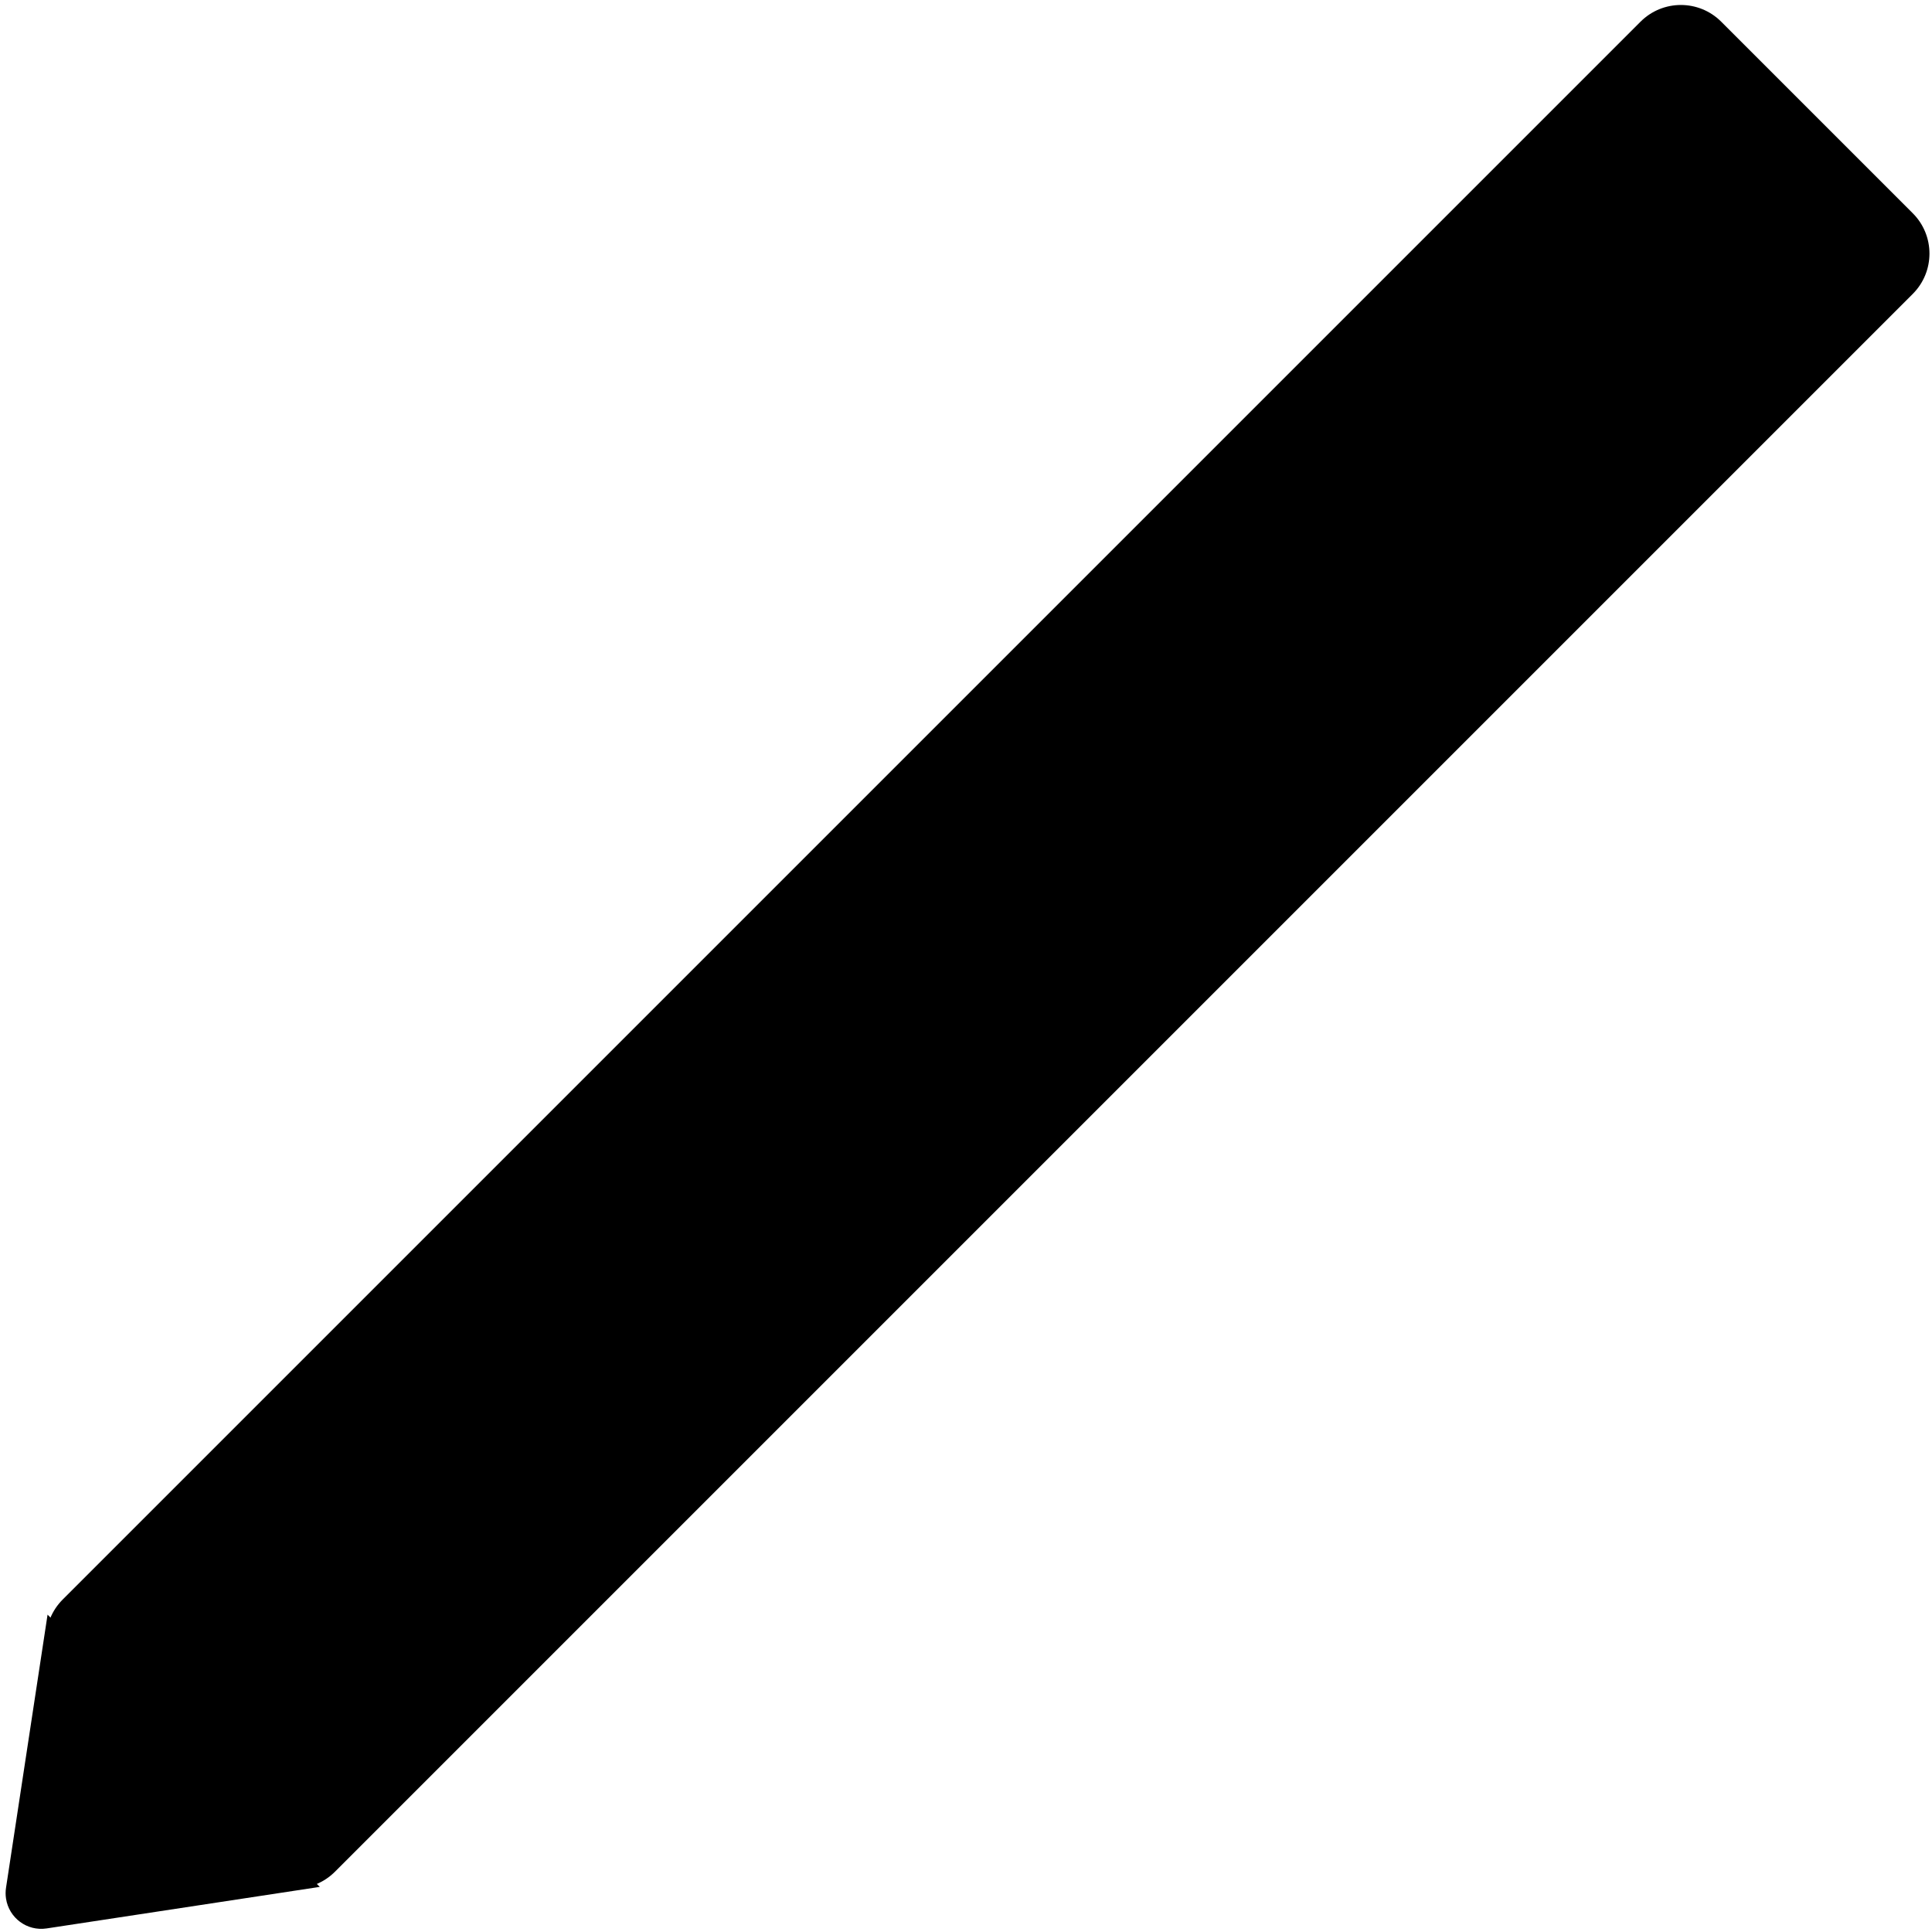
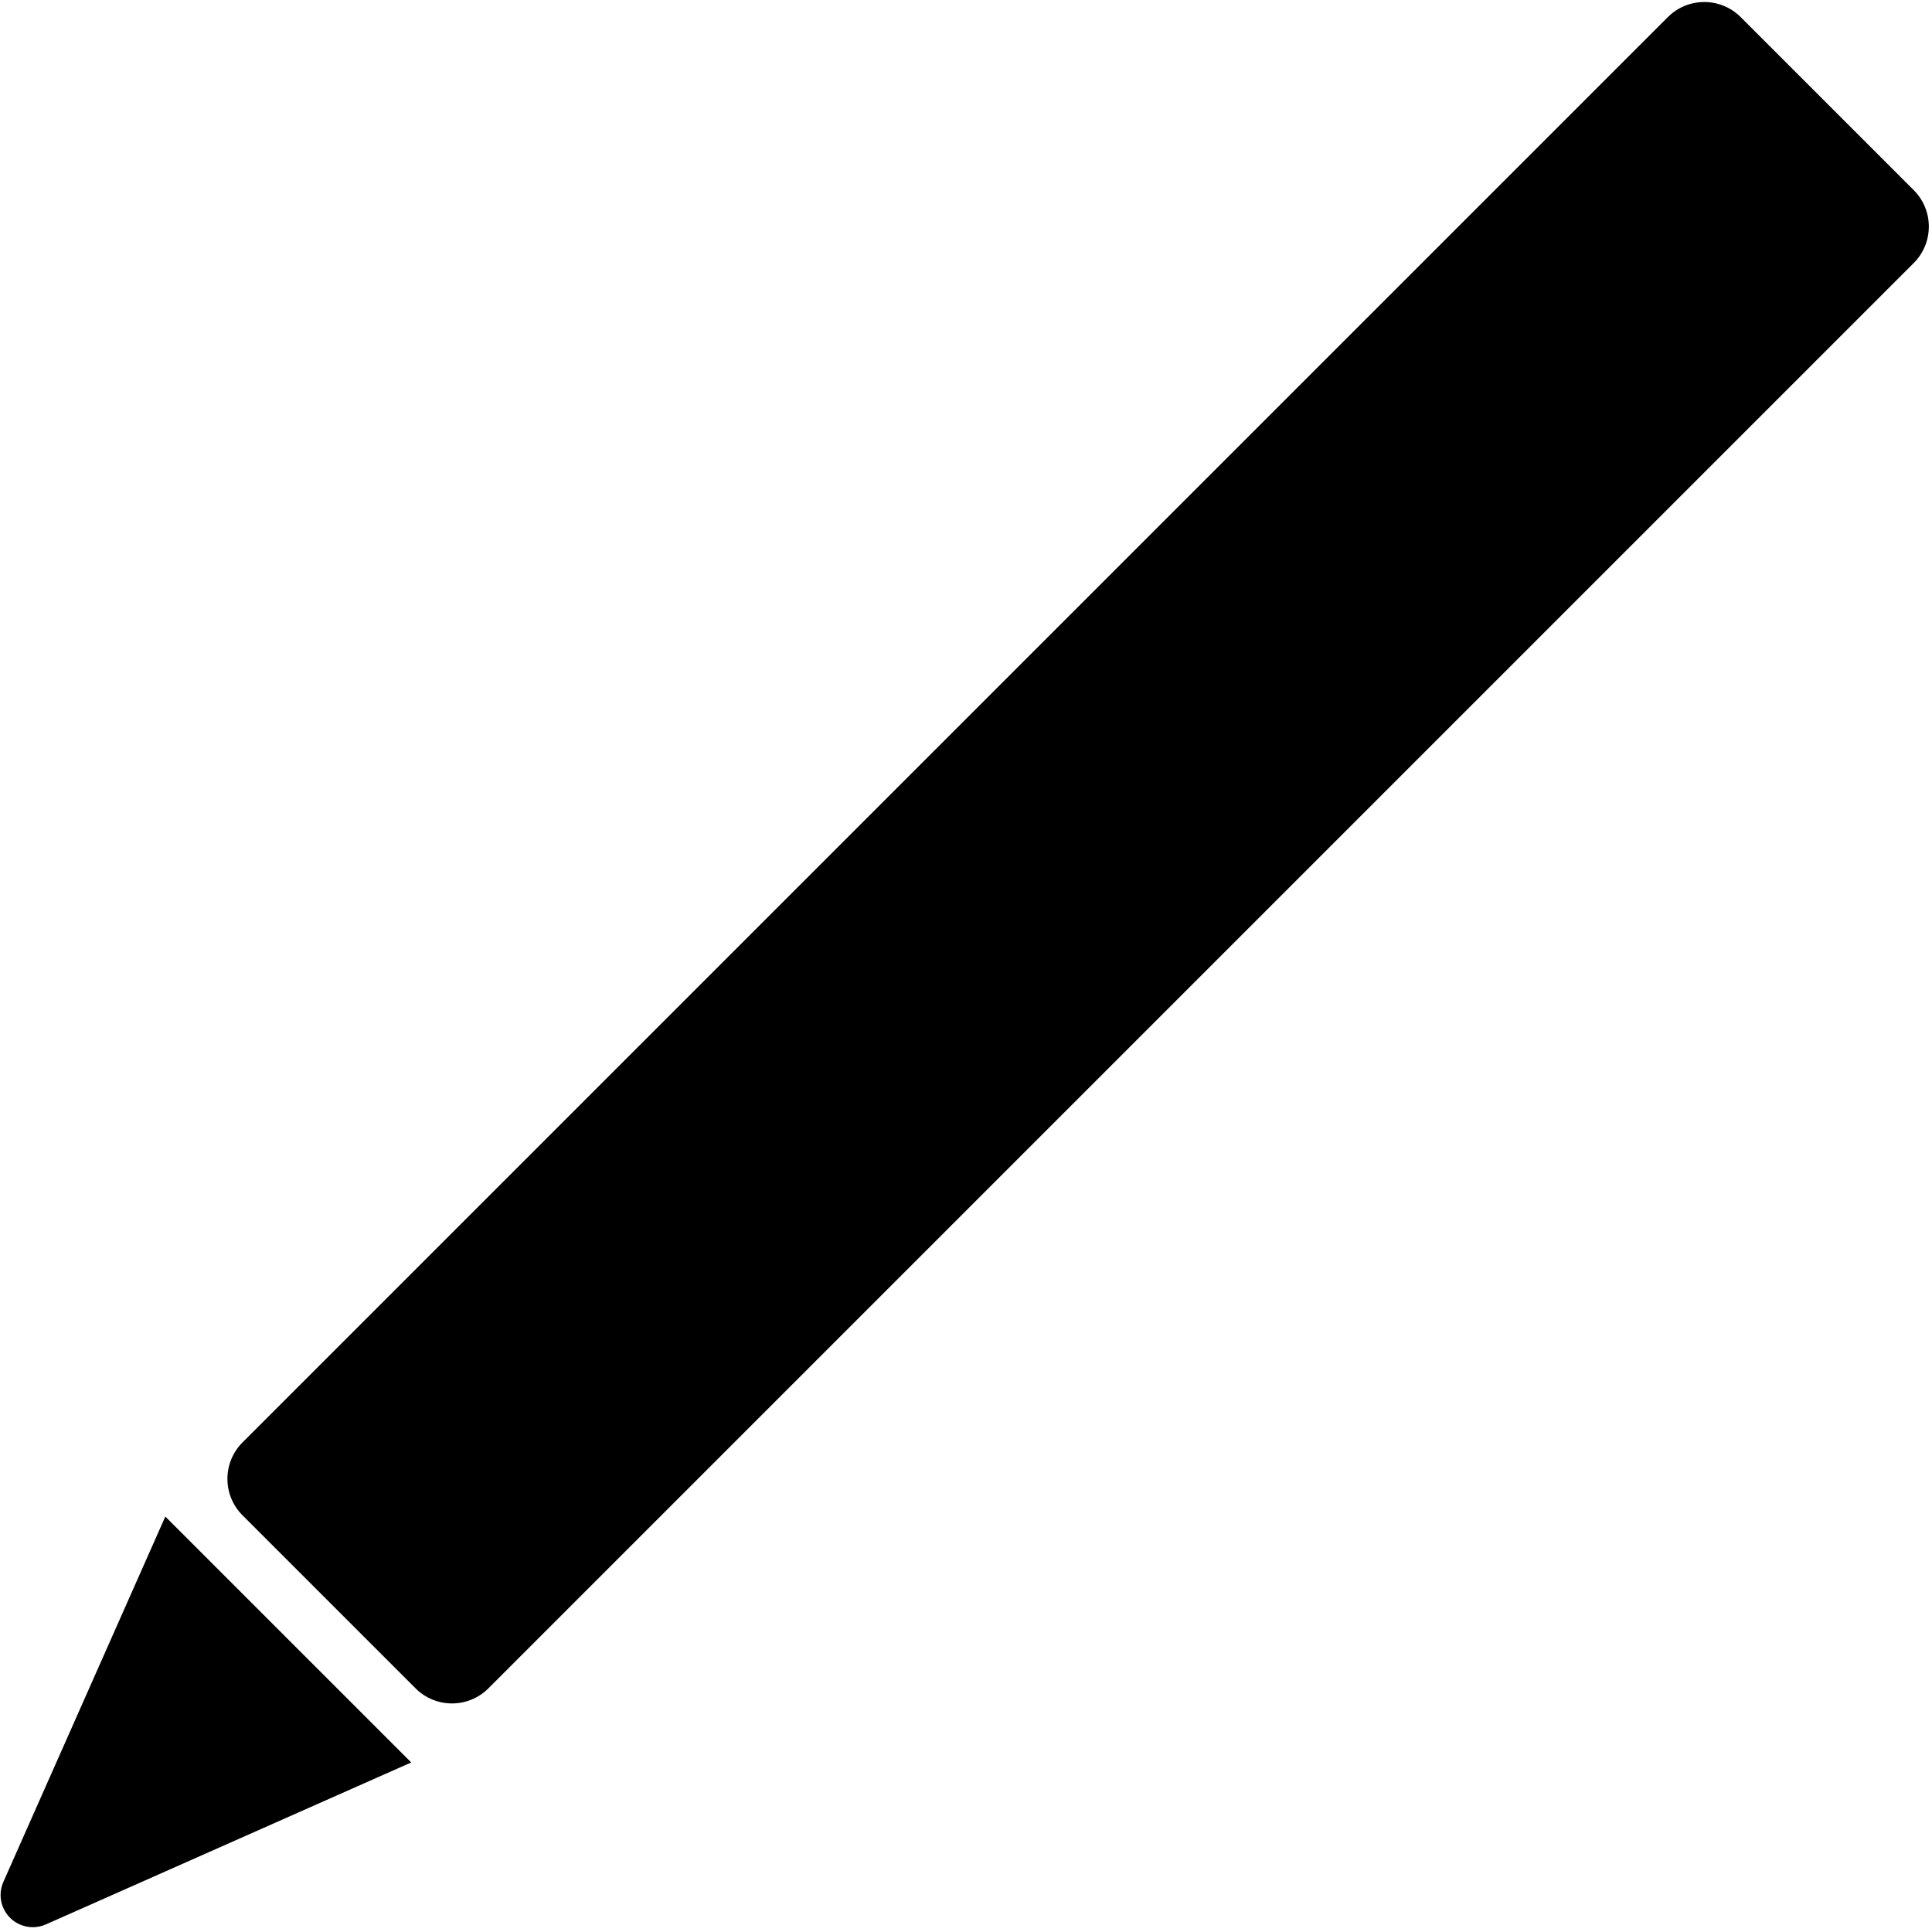
- <svg xmlns="http://www.w3.org/2000/svg" width="271px" height="271px" viewBox="0 0 271 271" version="1.1">
+ <svg xmlns="http://www.w3.org/2000/svg" width="300px" height="300px" viewBox="0 0 300 300" version="1.1">
  <g id="Page-3" stroke="none" stroke-width="1" fill="none" fill-rule="evenodd">
-     <rect id="Rectangle" fill="#000000" transform="translate(138.5474, 132.7966) rotate(135) translate(-138.5474, -132.7966) " x="-25.953" y="105.797" width="329" height="54" rx="8" />
-     <path d="M16.82,245.679 L39.793,276.895 L-14.207,276.895 L8.766,245.679 C10.402,243.455 13.532,242.979 15.756,244.616 C16.162,244.915 16.521,245.273 16.82,245.679 Z" id="Triangle" fill="#000000" transform="translate(12.79272, 258.5513) rotate(225) translate(-12.79272, -258.5513) " />
+     <rect id="Rectangle" fill="#000000" transform="translate(167.4109, 132.4109) rotate(135) translate(-167.4109, -132.4109) " x="2.911" y="105.411" width="329" height="54" rx="8" />
+     <path d="M24.68,256.423 L47.015,314.329 L-6.985,314.329 L15.35,256.423 C16.344,253.847 19.238,252.564 21.815,253.558 C23.131,254.066 24.172,255.106 24.68,256.423 Z" id="Triangle" fill="#000000" transform="translate(20.01516, 279.3289) rotate(225) translate(-20.01516, -279.3289) " />
  </g>
</svg>
